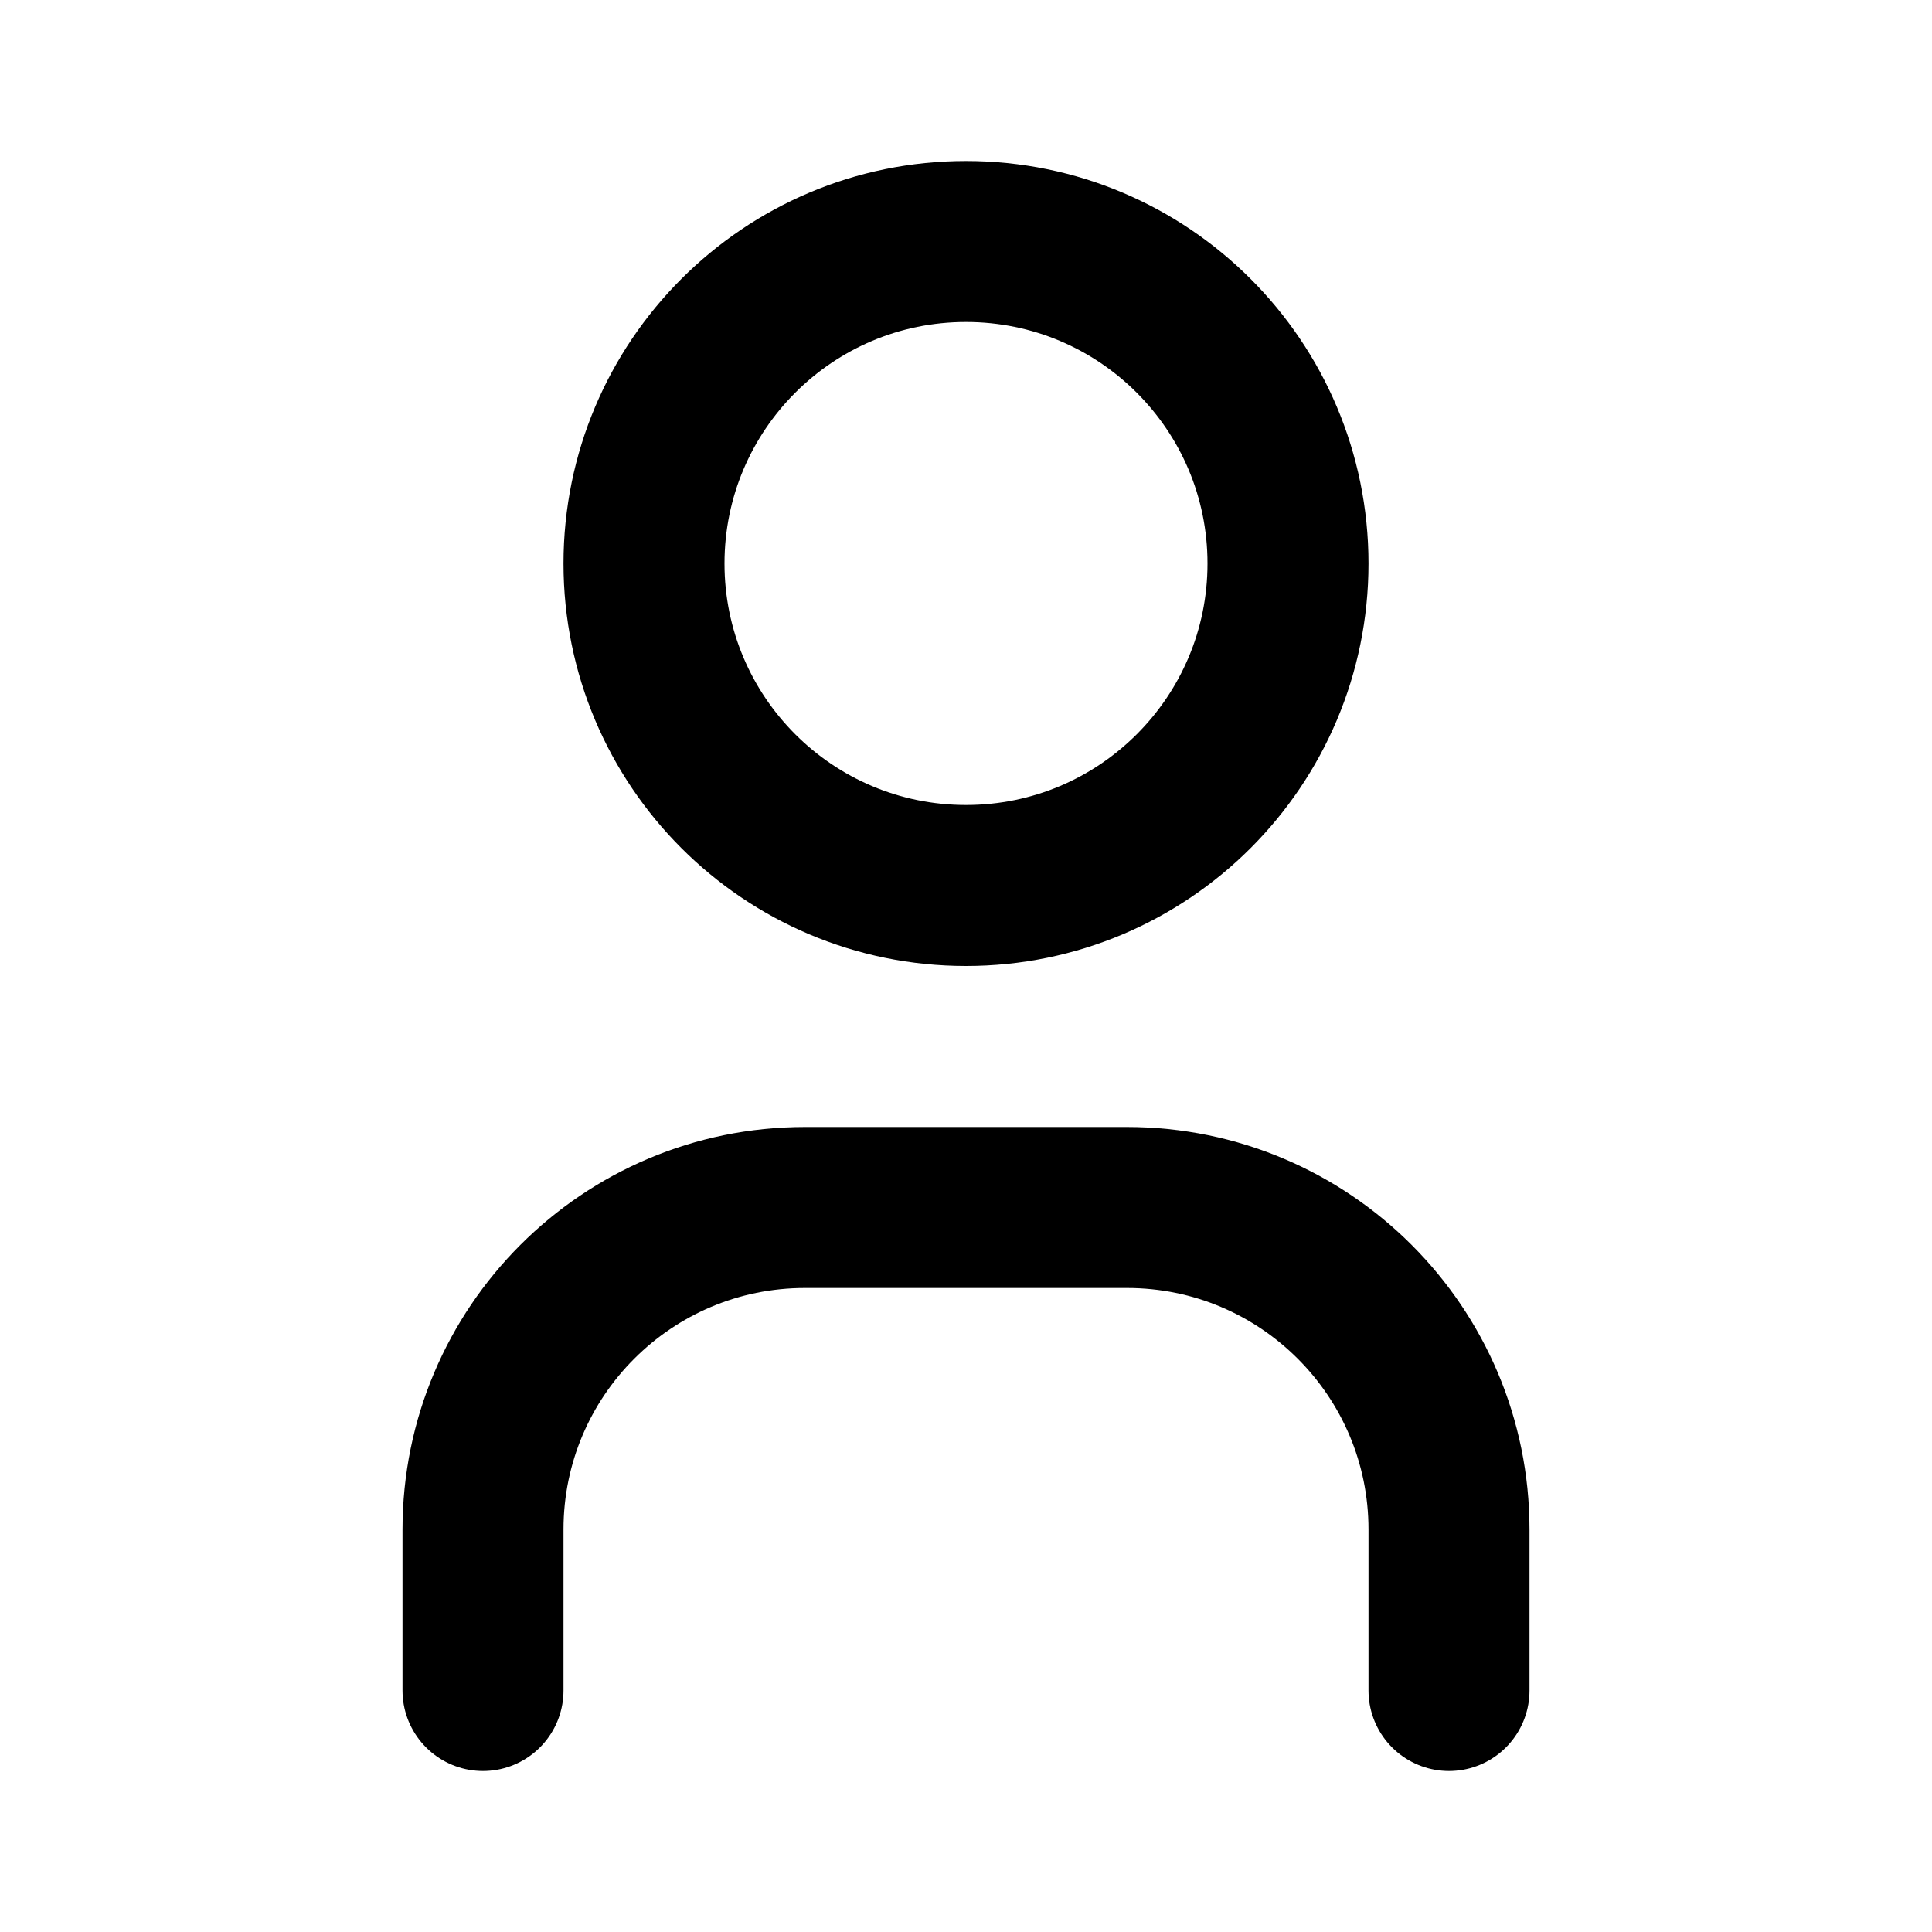
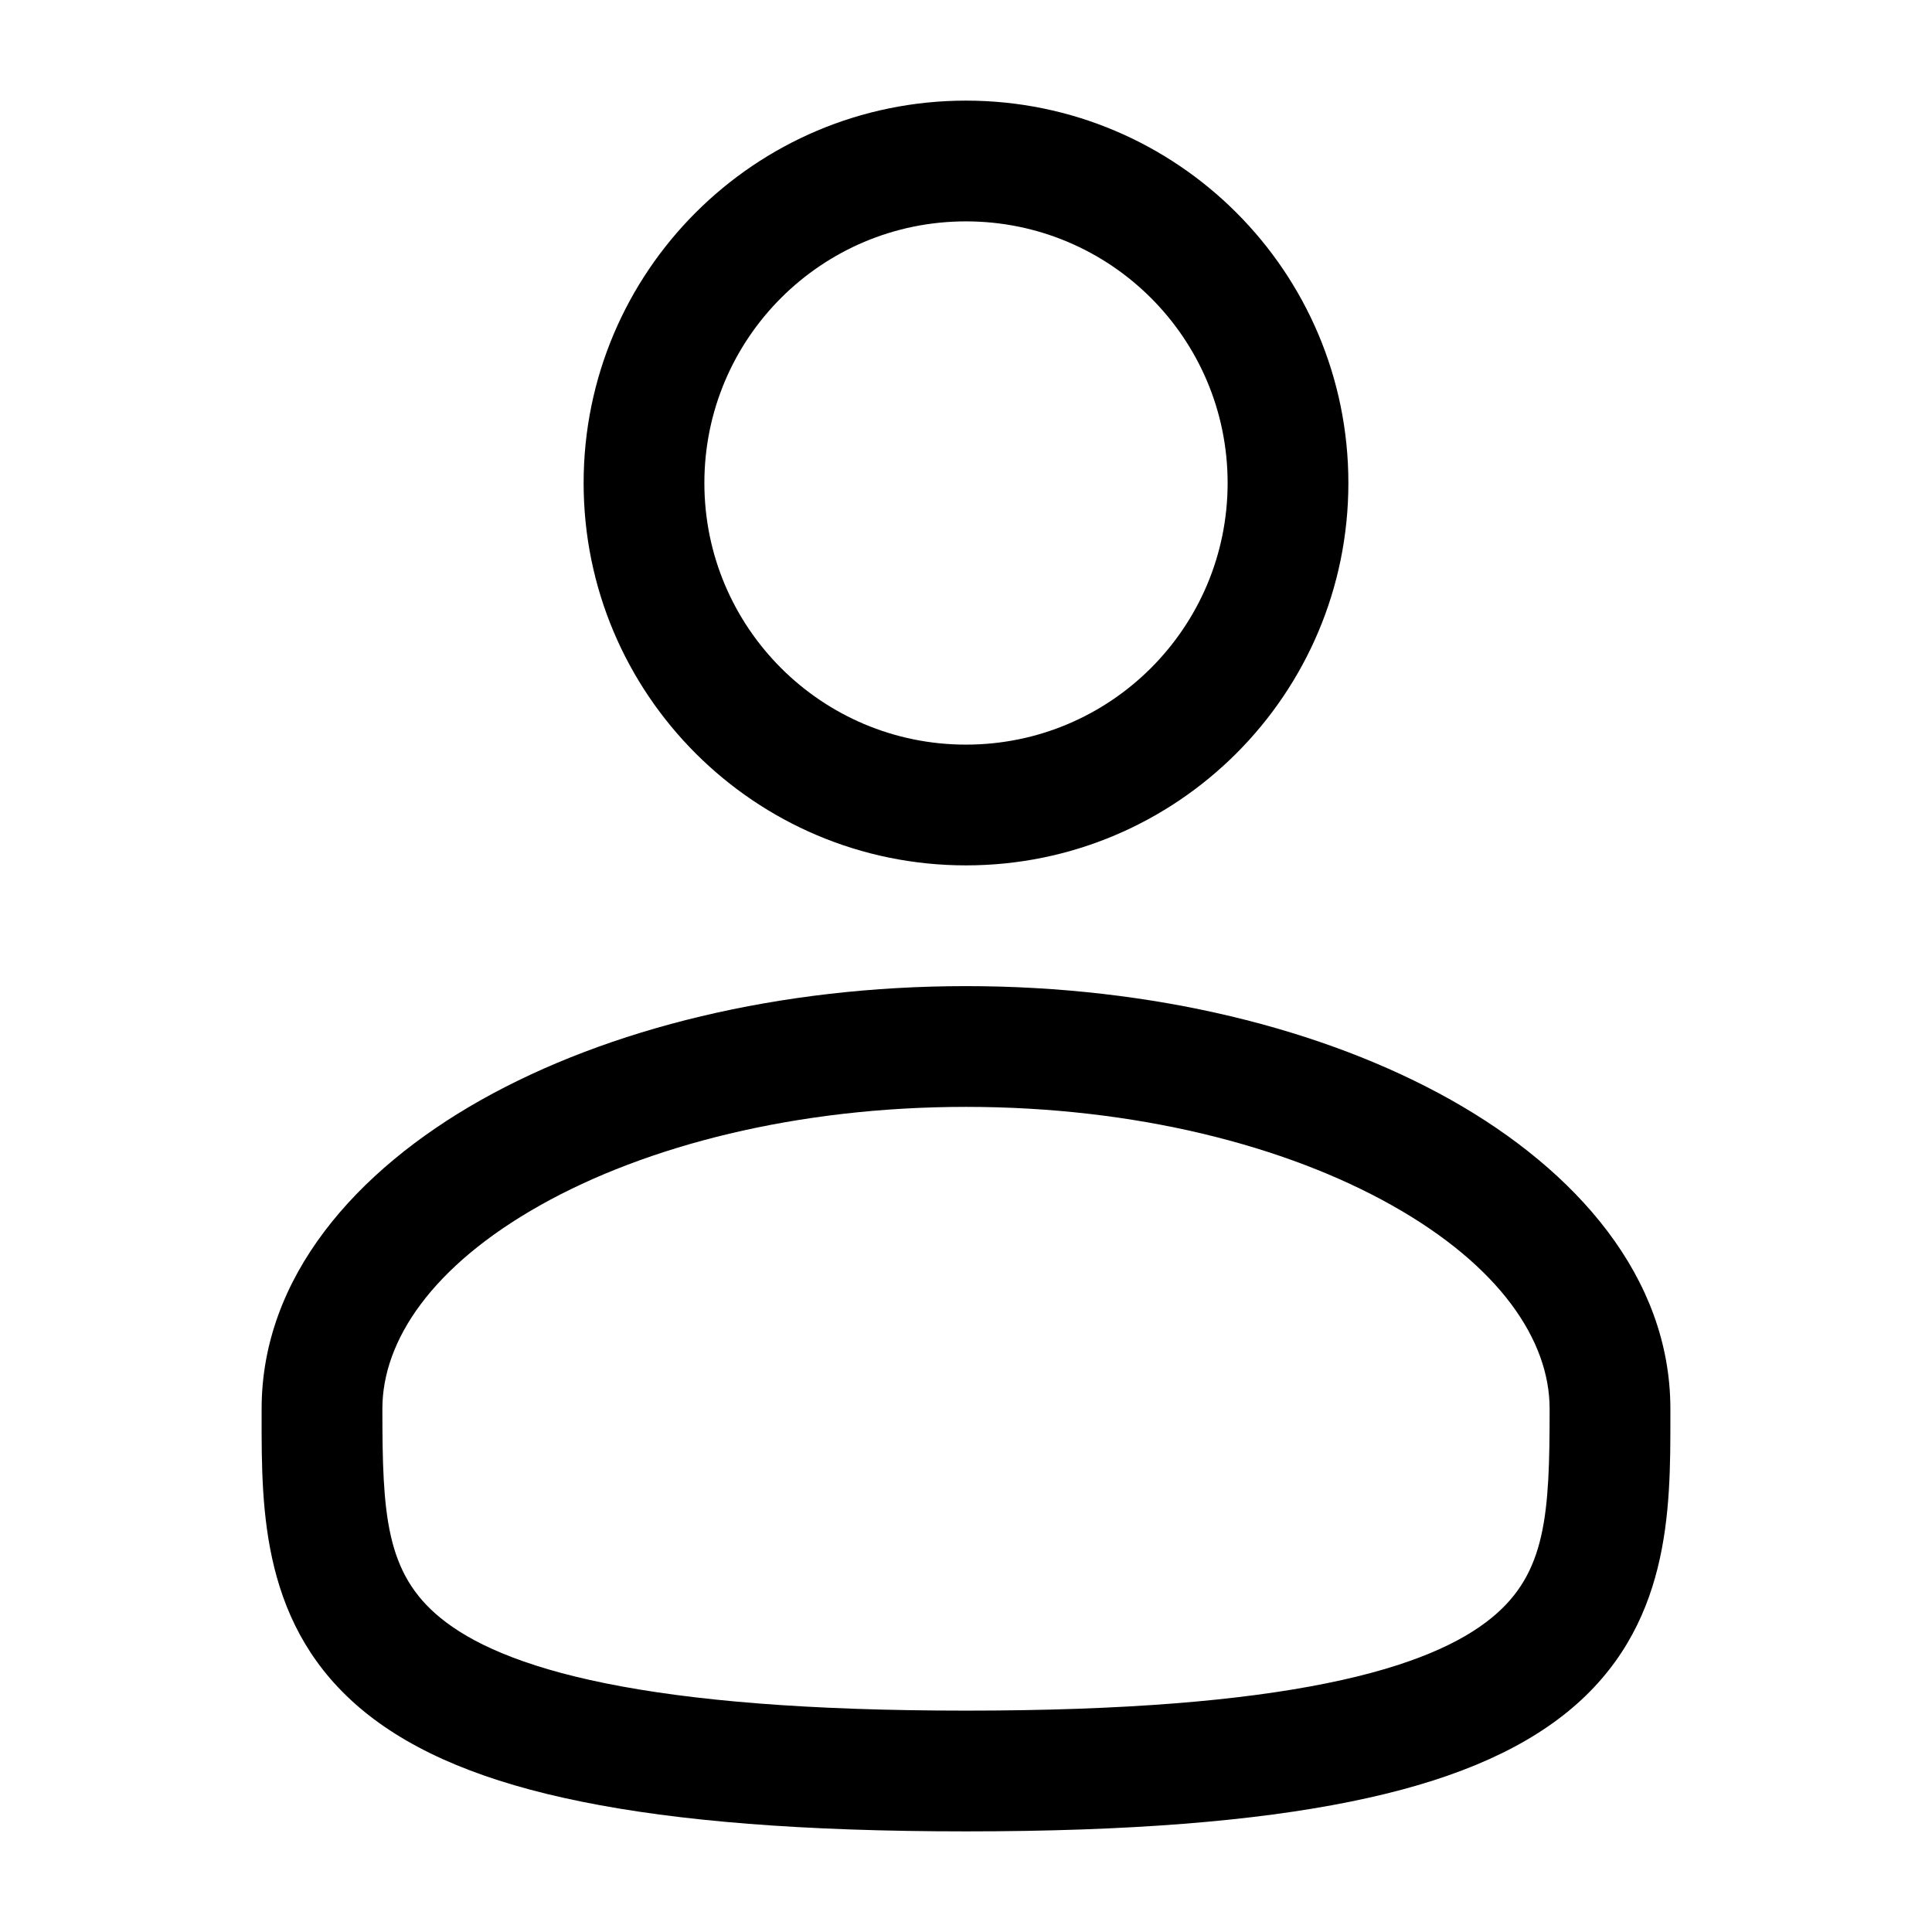
- <svg xmlns="http://www.w3.org/2000/svg" width="24" height="24" viewBox="0 0 24 24" fill="none" stroke="currentColor" stroke-width="2" stroke-linecap="round" stroke-linejoin="round">
-   <path d="M8 7a4 4 0 1 0 8 0a4 4 0 0 0 -8 0" />
-   <path d="M6 21v-2a4 4 0 0 1 4 -4h4a4 4 0 0 1 4 4v2" />
+ <svg xmlns="http://www.w3.org/2000/svg" viewBox="0 0 24 24" fill="none">
+   <path fill-rule="evenodd" clip-rule="evenodd" d="M12 1.25C9.377 1.25 7.25 3.377 7.25 6C7.25 8.623 9.377 10.75 12 10.75C14.623 10.75 16.75 8.623 16.75 6C16.75 3.377 14.623 1.25 12 1.25ZM8.75 6C8.75 4.205 10.205 2.75 12 2.75C13.795 2.75 15.25 4.205 15.25 6C15.25 7.795 13.795 9.25 12 9.25C10.205 9.25 8.75 7.795 8.75 6Z" fill="currentColor" />
+   <path fill-rule="evenodd" clip-rule="evenodd" d="M12 12.25C9.687 12.25 7.555 12.776 5.976 13.664C4.42 14.54 3.25 15.866 3.25 17.5L3.25 17.602C3.249 18.764 3.248 20.222 4.527 21.264C5.156 21.776 6.037 22.141 7.226 22.381C8.419 22.623 9.974 22.75 12 22.75C14.026 22.75 15.581 22.623 16.774 22.381C17.964 22.141 18.844 21.776 19.474 21.264C20.753 20.222 20.751 18.764 20.75 17.602L20.75 17.5C20.75 15.866 19.581 14.54 18.025 13.664C16.445 12.776 14.314 12.25 12 12.25ZM4.75 17.5C4.75 16.649 5.372 15.725 6.711 14.972C8.027 14.232 9.895 13.75 12 13.75C14.105 13.75 15.973 14.232 17.289 14.972C18.629 15.725 19.25 16.649 19.25 17.5C19.25 18.808 19.21 19.544 18.526 20.1C18.156 20.402 17.537 20.697 16.476 20.911C15.419 21.125 13.974 21.25 12 21.25C10.026 21.25 8.581 21.125 7.524 20.911C6.464 20.697 5.844 20.402 5.474 20.1C4.79 19.544 4.75 18.808 4.75 17.5Z" fill="currentColor" />
</svg>
